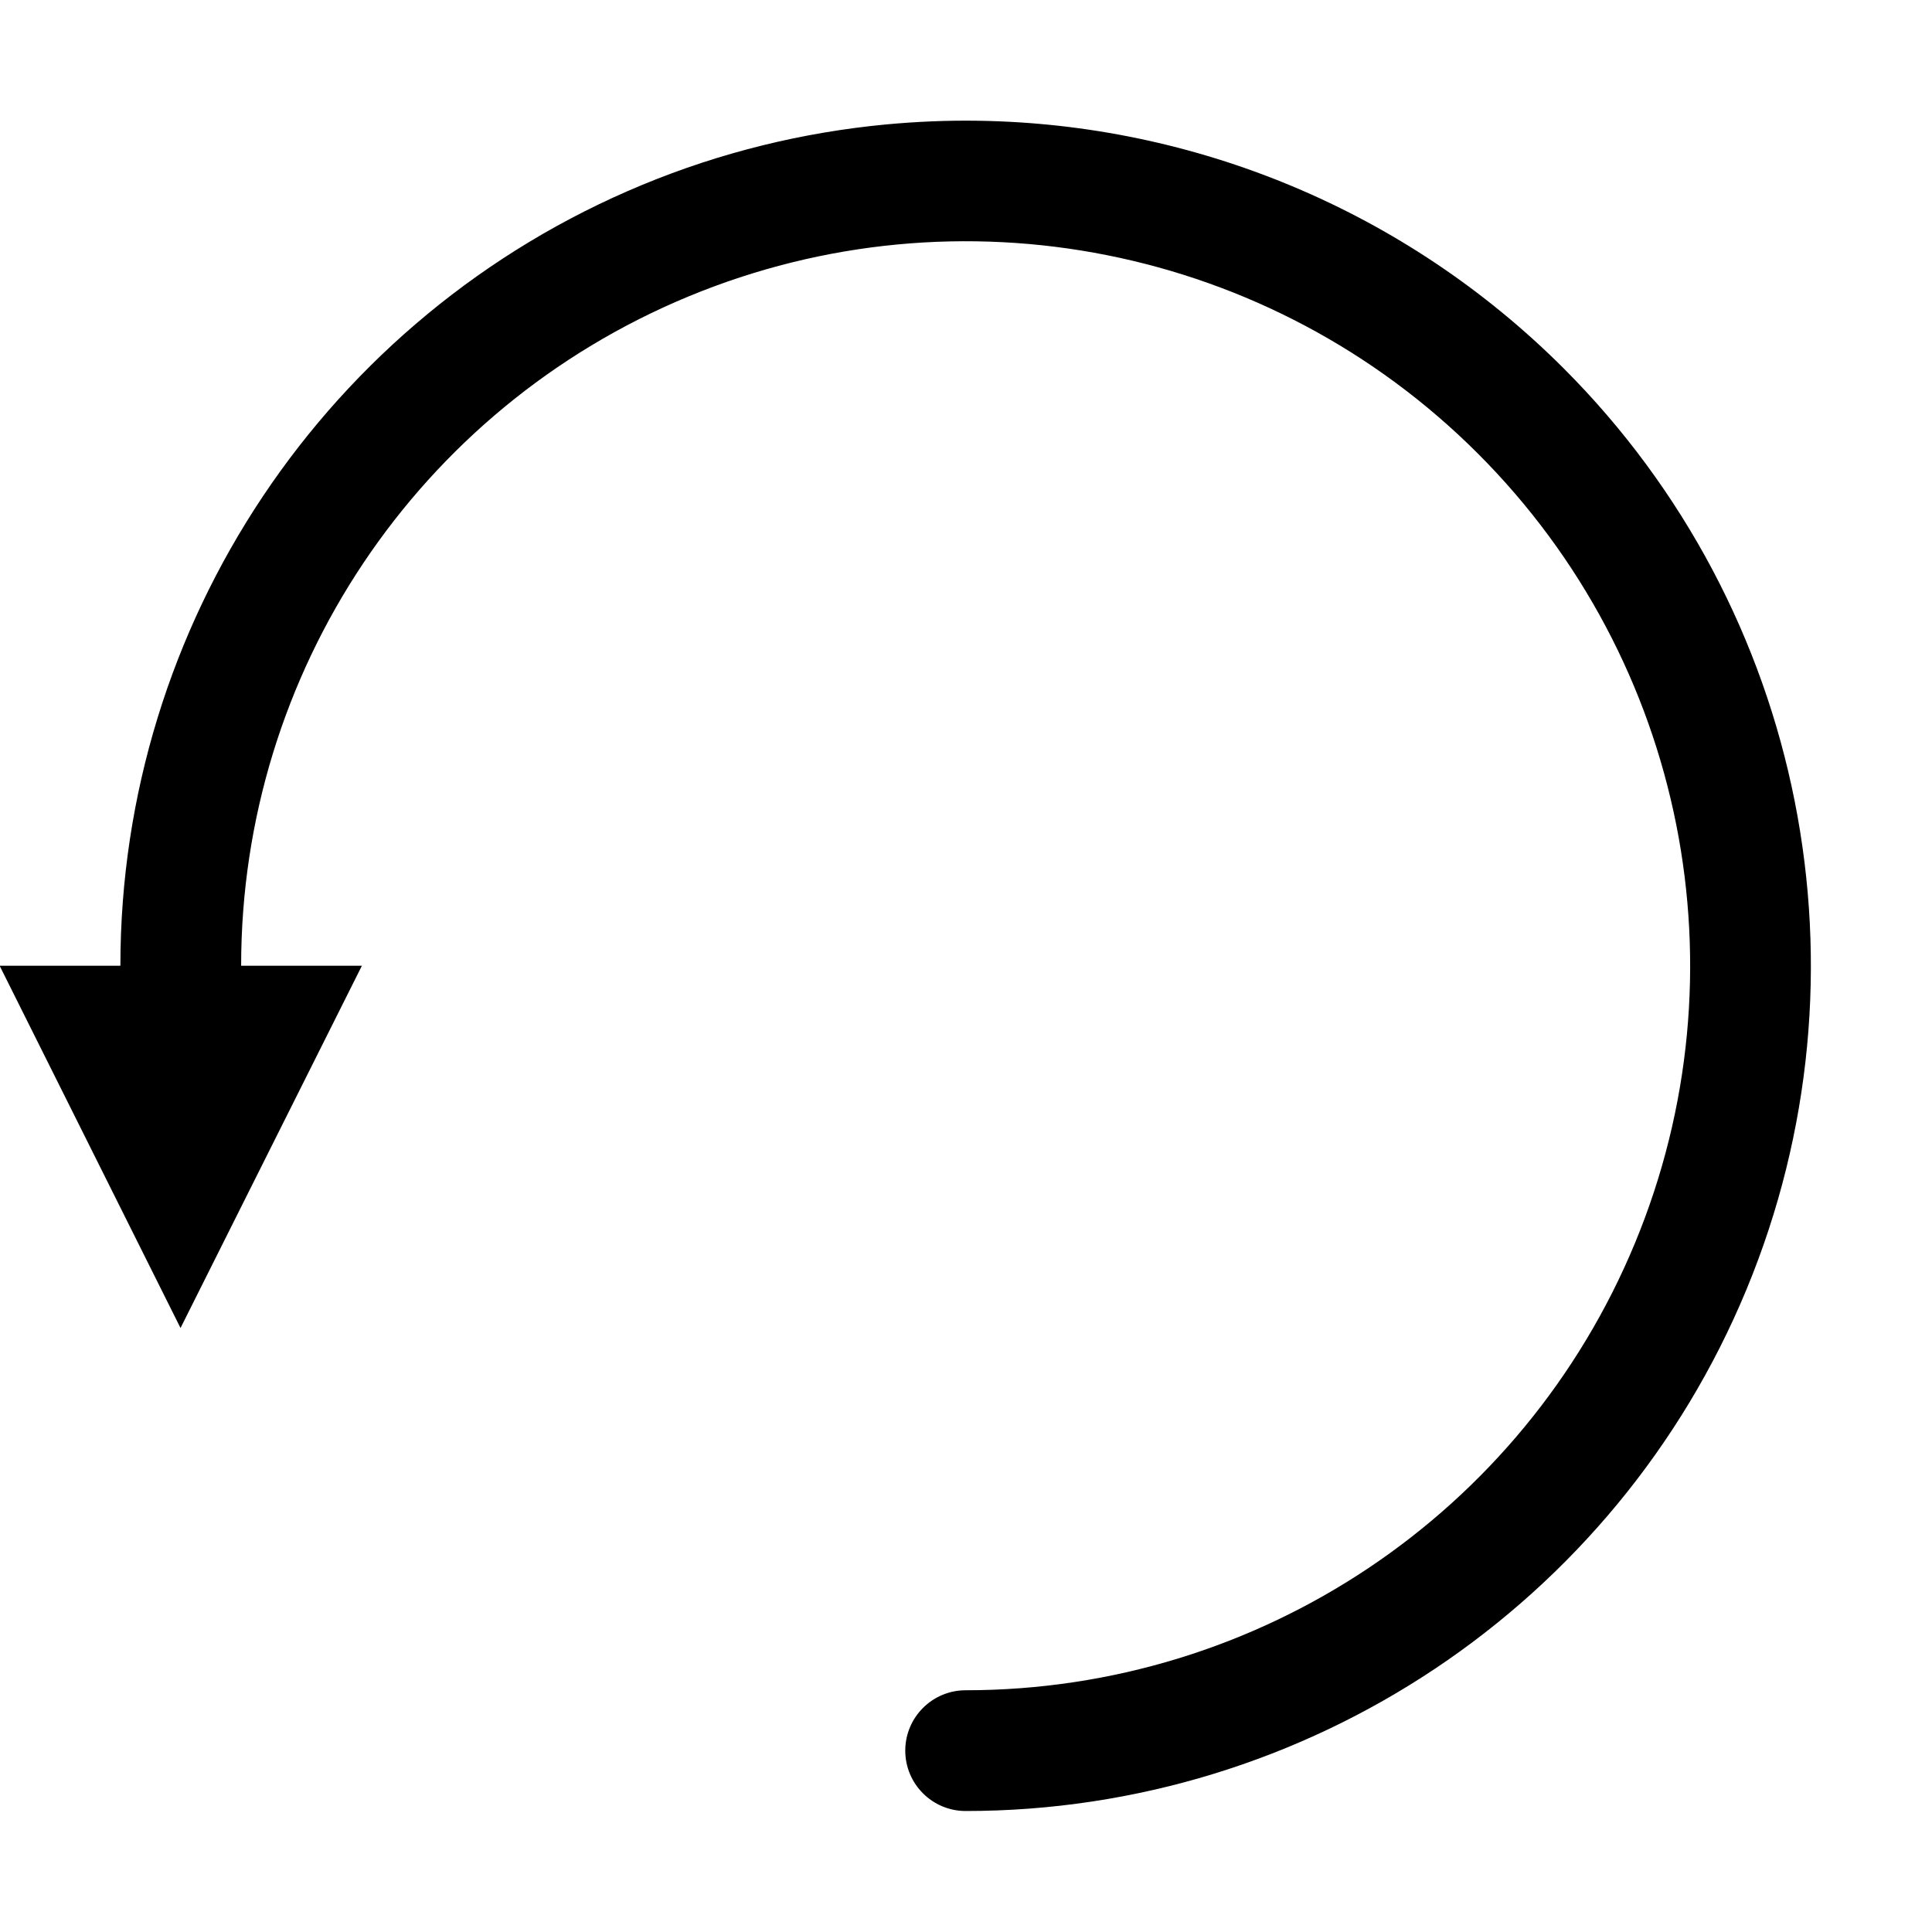
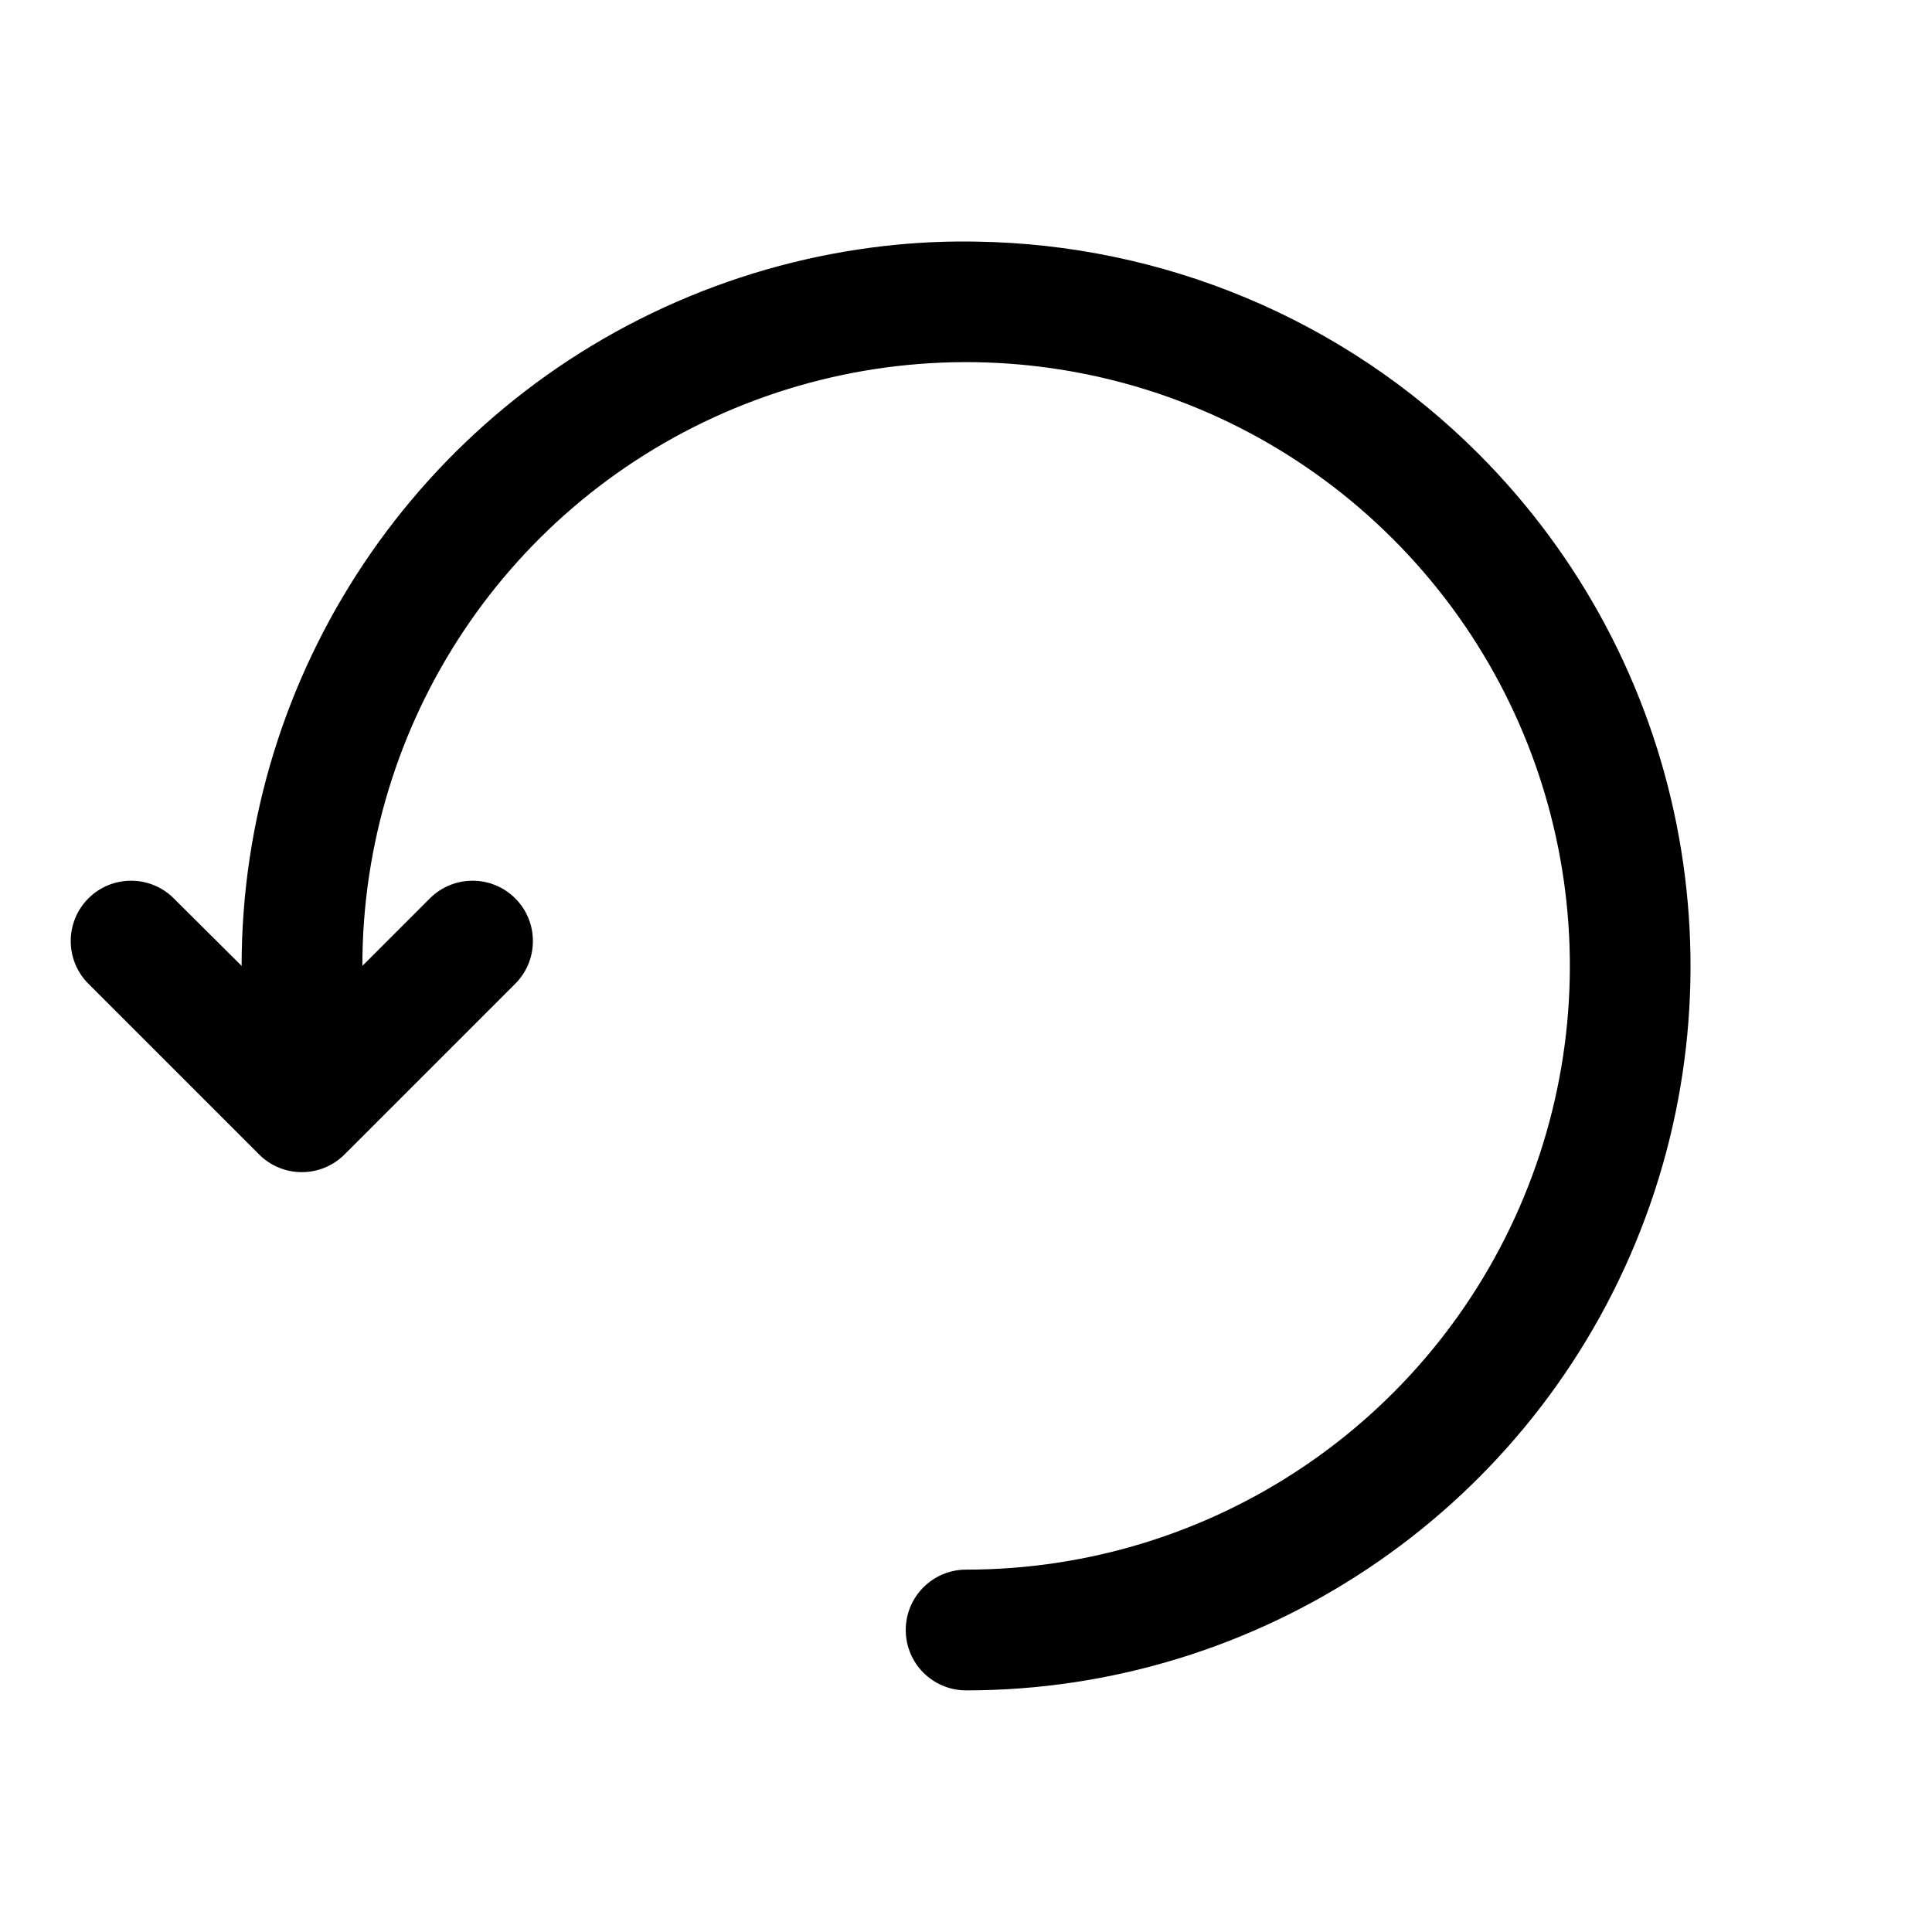
<svg xmlns="http://www.w3.org/2000/svg" width="16" height="16" version="1.1" viewBox="0 0 16 16">
-   <path d="m8.1 1c1.786.026 3.534.736 4.848 2.049 2.001 2.001 2.599 5.014 1.516 7.629s-3.637 4.32-6.467 4.32c-.276 0-.5-.224-.5-.5s.224-.5.5-.5c2.428 0 4.614-1.46 5.543-3.703s.416-4.822-1.301-6.539c-1.717-1.717-4.294-2.23-6.537-1.301-2.243.929-3.705 3.115-3.705 5.543h1l-1.502 3-1.498-3h1c0-2.83 1.708-5.384 4.322-6.467.654-.271 1.332-.435 2.014-.5.256-.024.512-.035.768-.031z" />
+   <path d="m8.087 2.001c1.531.023 3.031.63 4.156 1.756 1.715 1.715 2.229 4.296 1.301 6.537-.928 2.241-3.118 3.705-5.543 3.705a.5.5 0 01-.5-.5.5.5 0 01.5-.5c2.024 0 3.845-1.216 4.619-3.086.774-1.87.347-4.018-1.084-5.449s-3.579-1.858-5.449-1.084c-1.87.774-3.086 2.595-3.086 4.619l.559-.559c.195-.195.512-.195.707 0 .195.195.195.512 0 .707l-1.414 1.414c-.195.195-.512.195-.707 0l-1.414-1.414c-.195-.195-.195-.512 0-.707s.512-.195.707 0l.562.559c0-2.425 1.464-4.615 3.705-5.543.56-.232 1.141-.374 1.725-.43.219-.021.438-.029.656-.025z" />
</svg>
